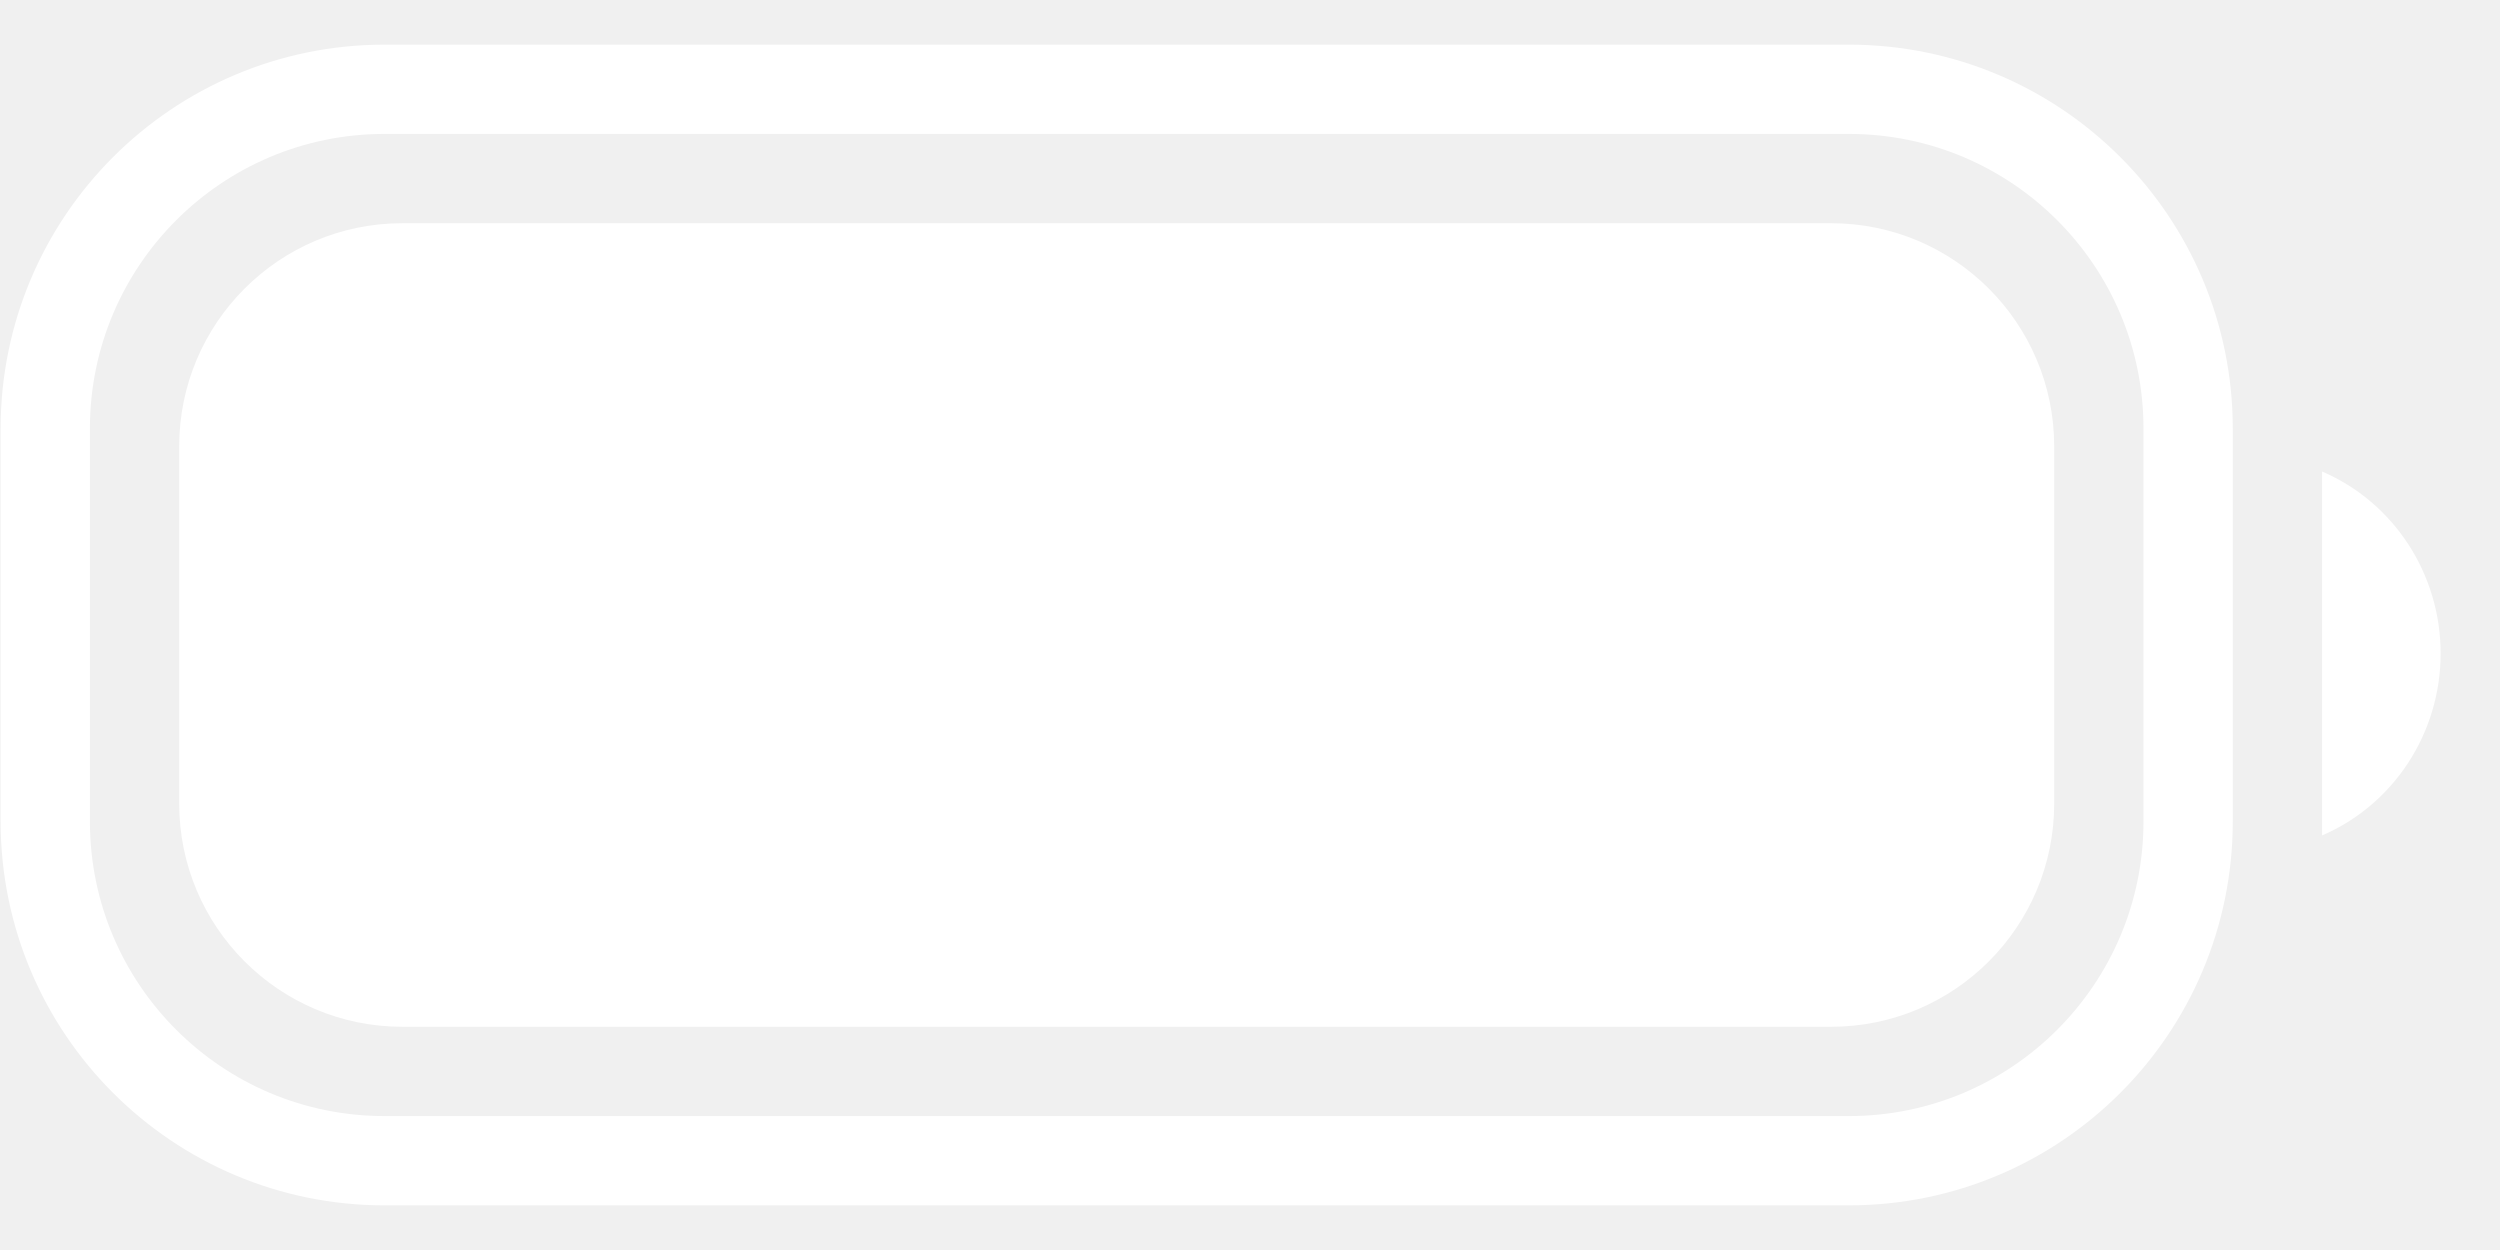
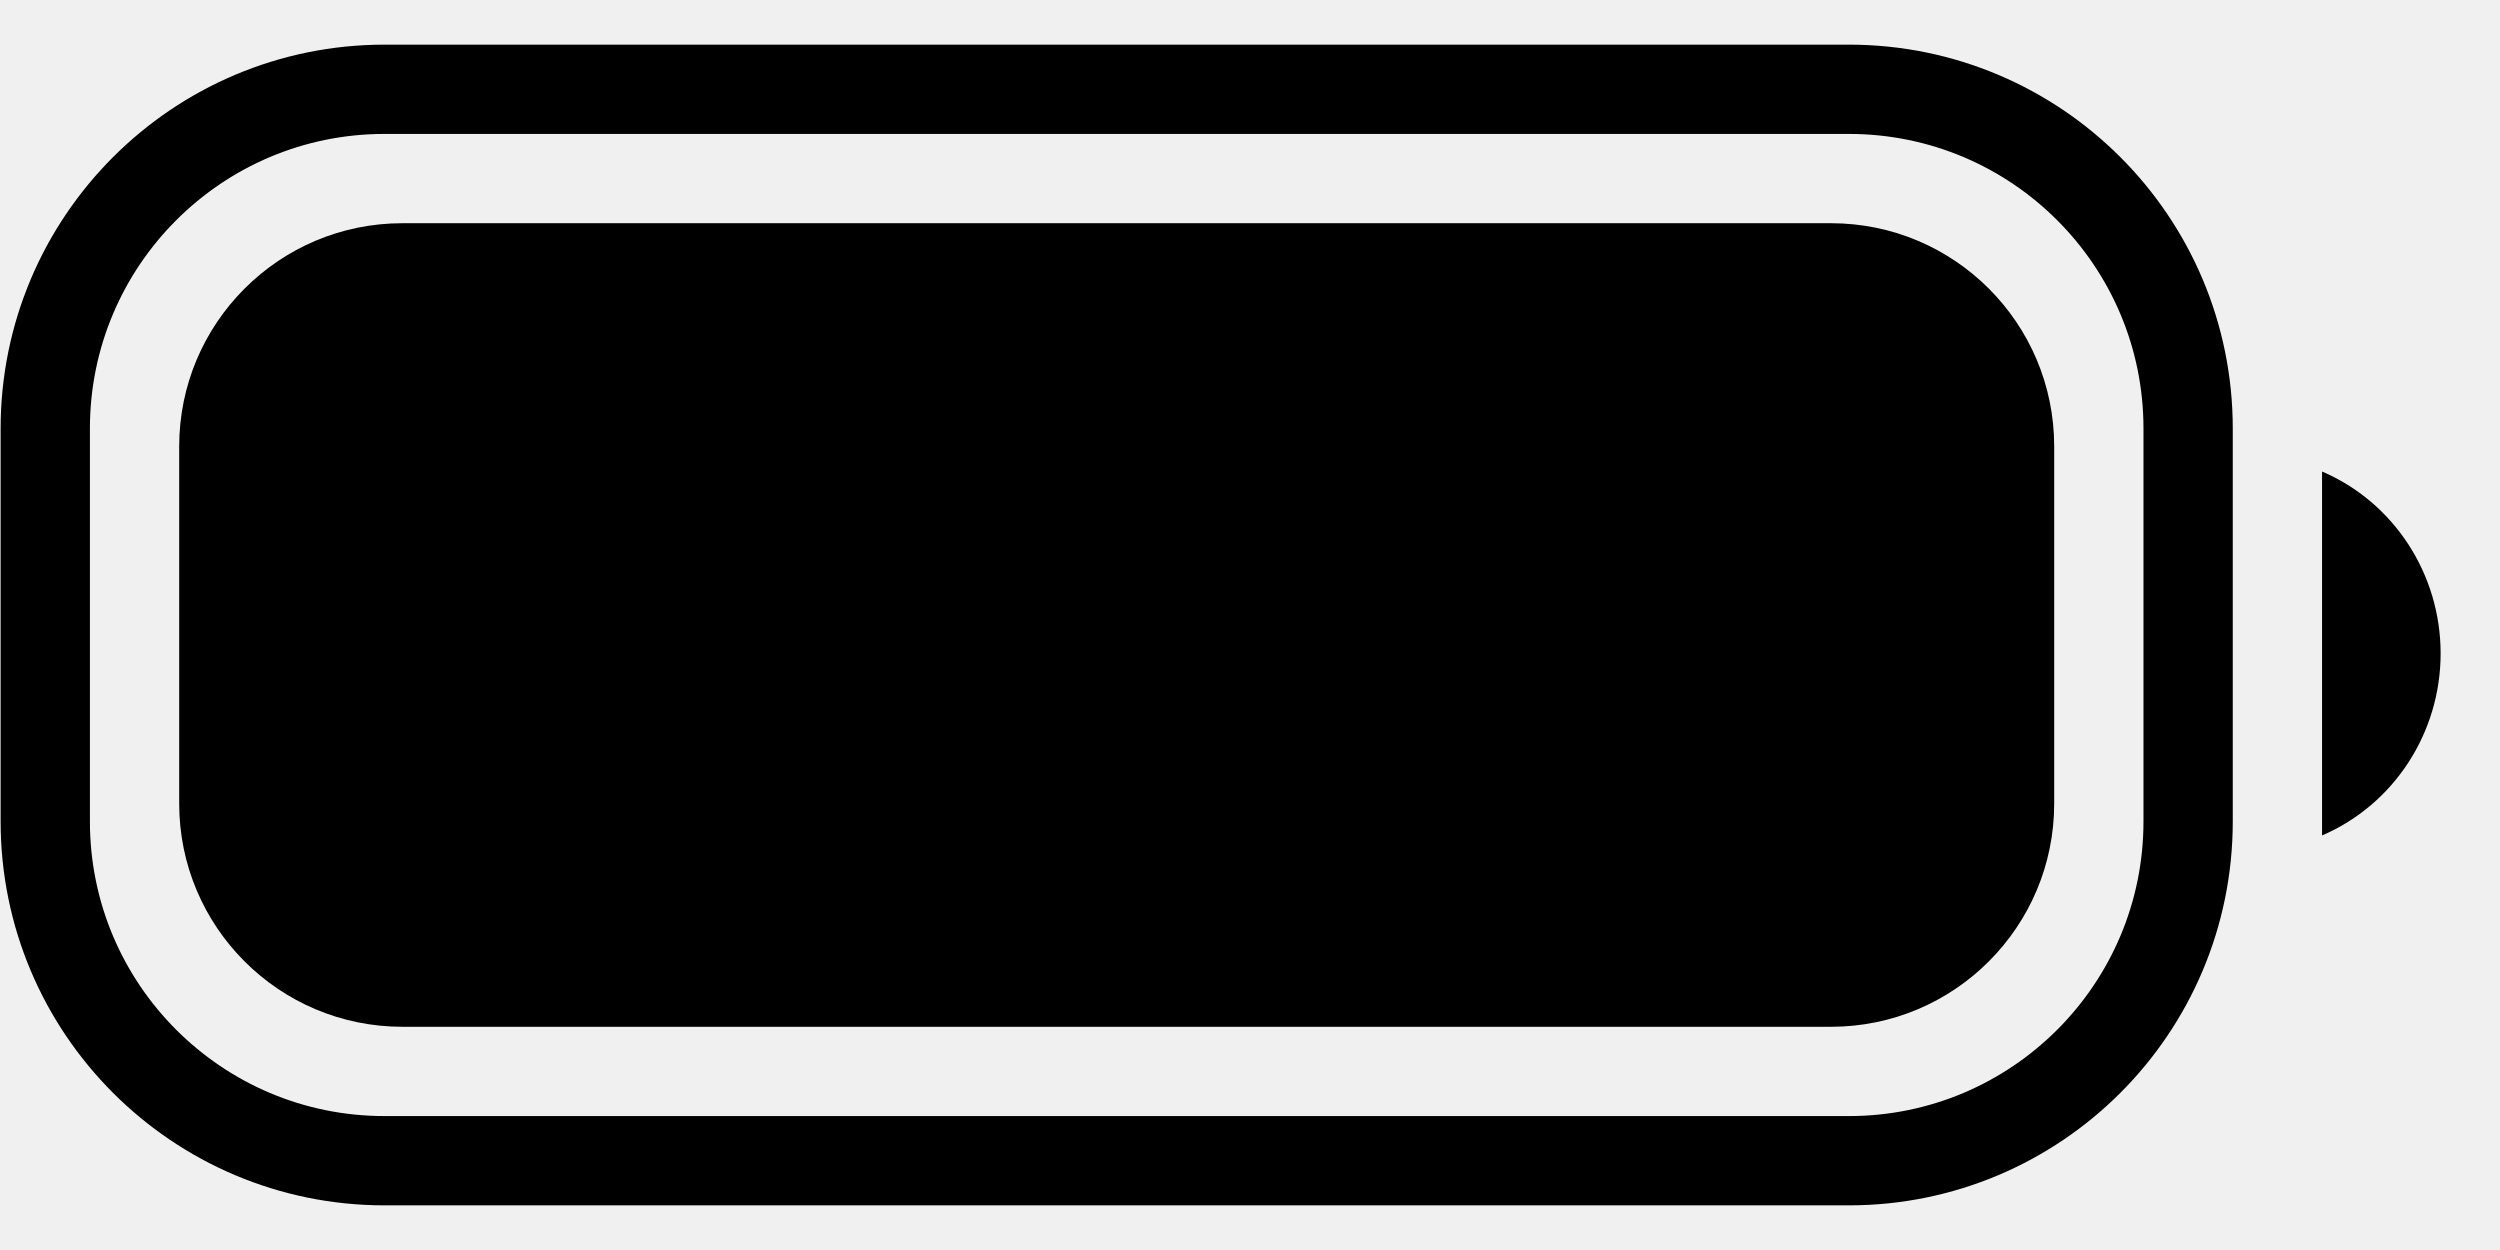
<svg xmlns="http://www.w3.org/2000/svg" width="28" height="14" viewBox="0 0 28 14" fill="none">
-   <rect opacity="1" x="0.507" y="1" width="24" height="12" rx="3.8" stroke="#ffffff" />
-   <path opacity="1" d="M26.007 5.281V9.357C26.812 9.011 27.335 8.208 27.335 7.319C27.335 6.429 26.812 5.626 26.007 5.281" fill="#ffffff" />
-   <rect x="2.007" y="2.5" width="21" height="9" rx="2.5" fill="white" />
+   <rect opacity="1" x="0.507" y="1" width="24" height="12" rx="3.8" stroke="black" />
+   <path opacity="1" d="M26.007 5.281V9.357C26.812 9.011 27.335 8.208 27.335 7.319C27.335 6.429 26.812 5.626 26.007 5.281" fill="black" />
+   <rect x="2.007" y="2.5" width="21" height="9" rx="2.5" fill="black" />
</svg>
